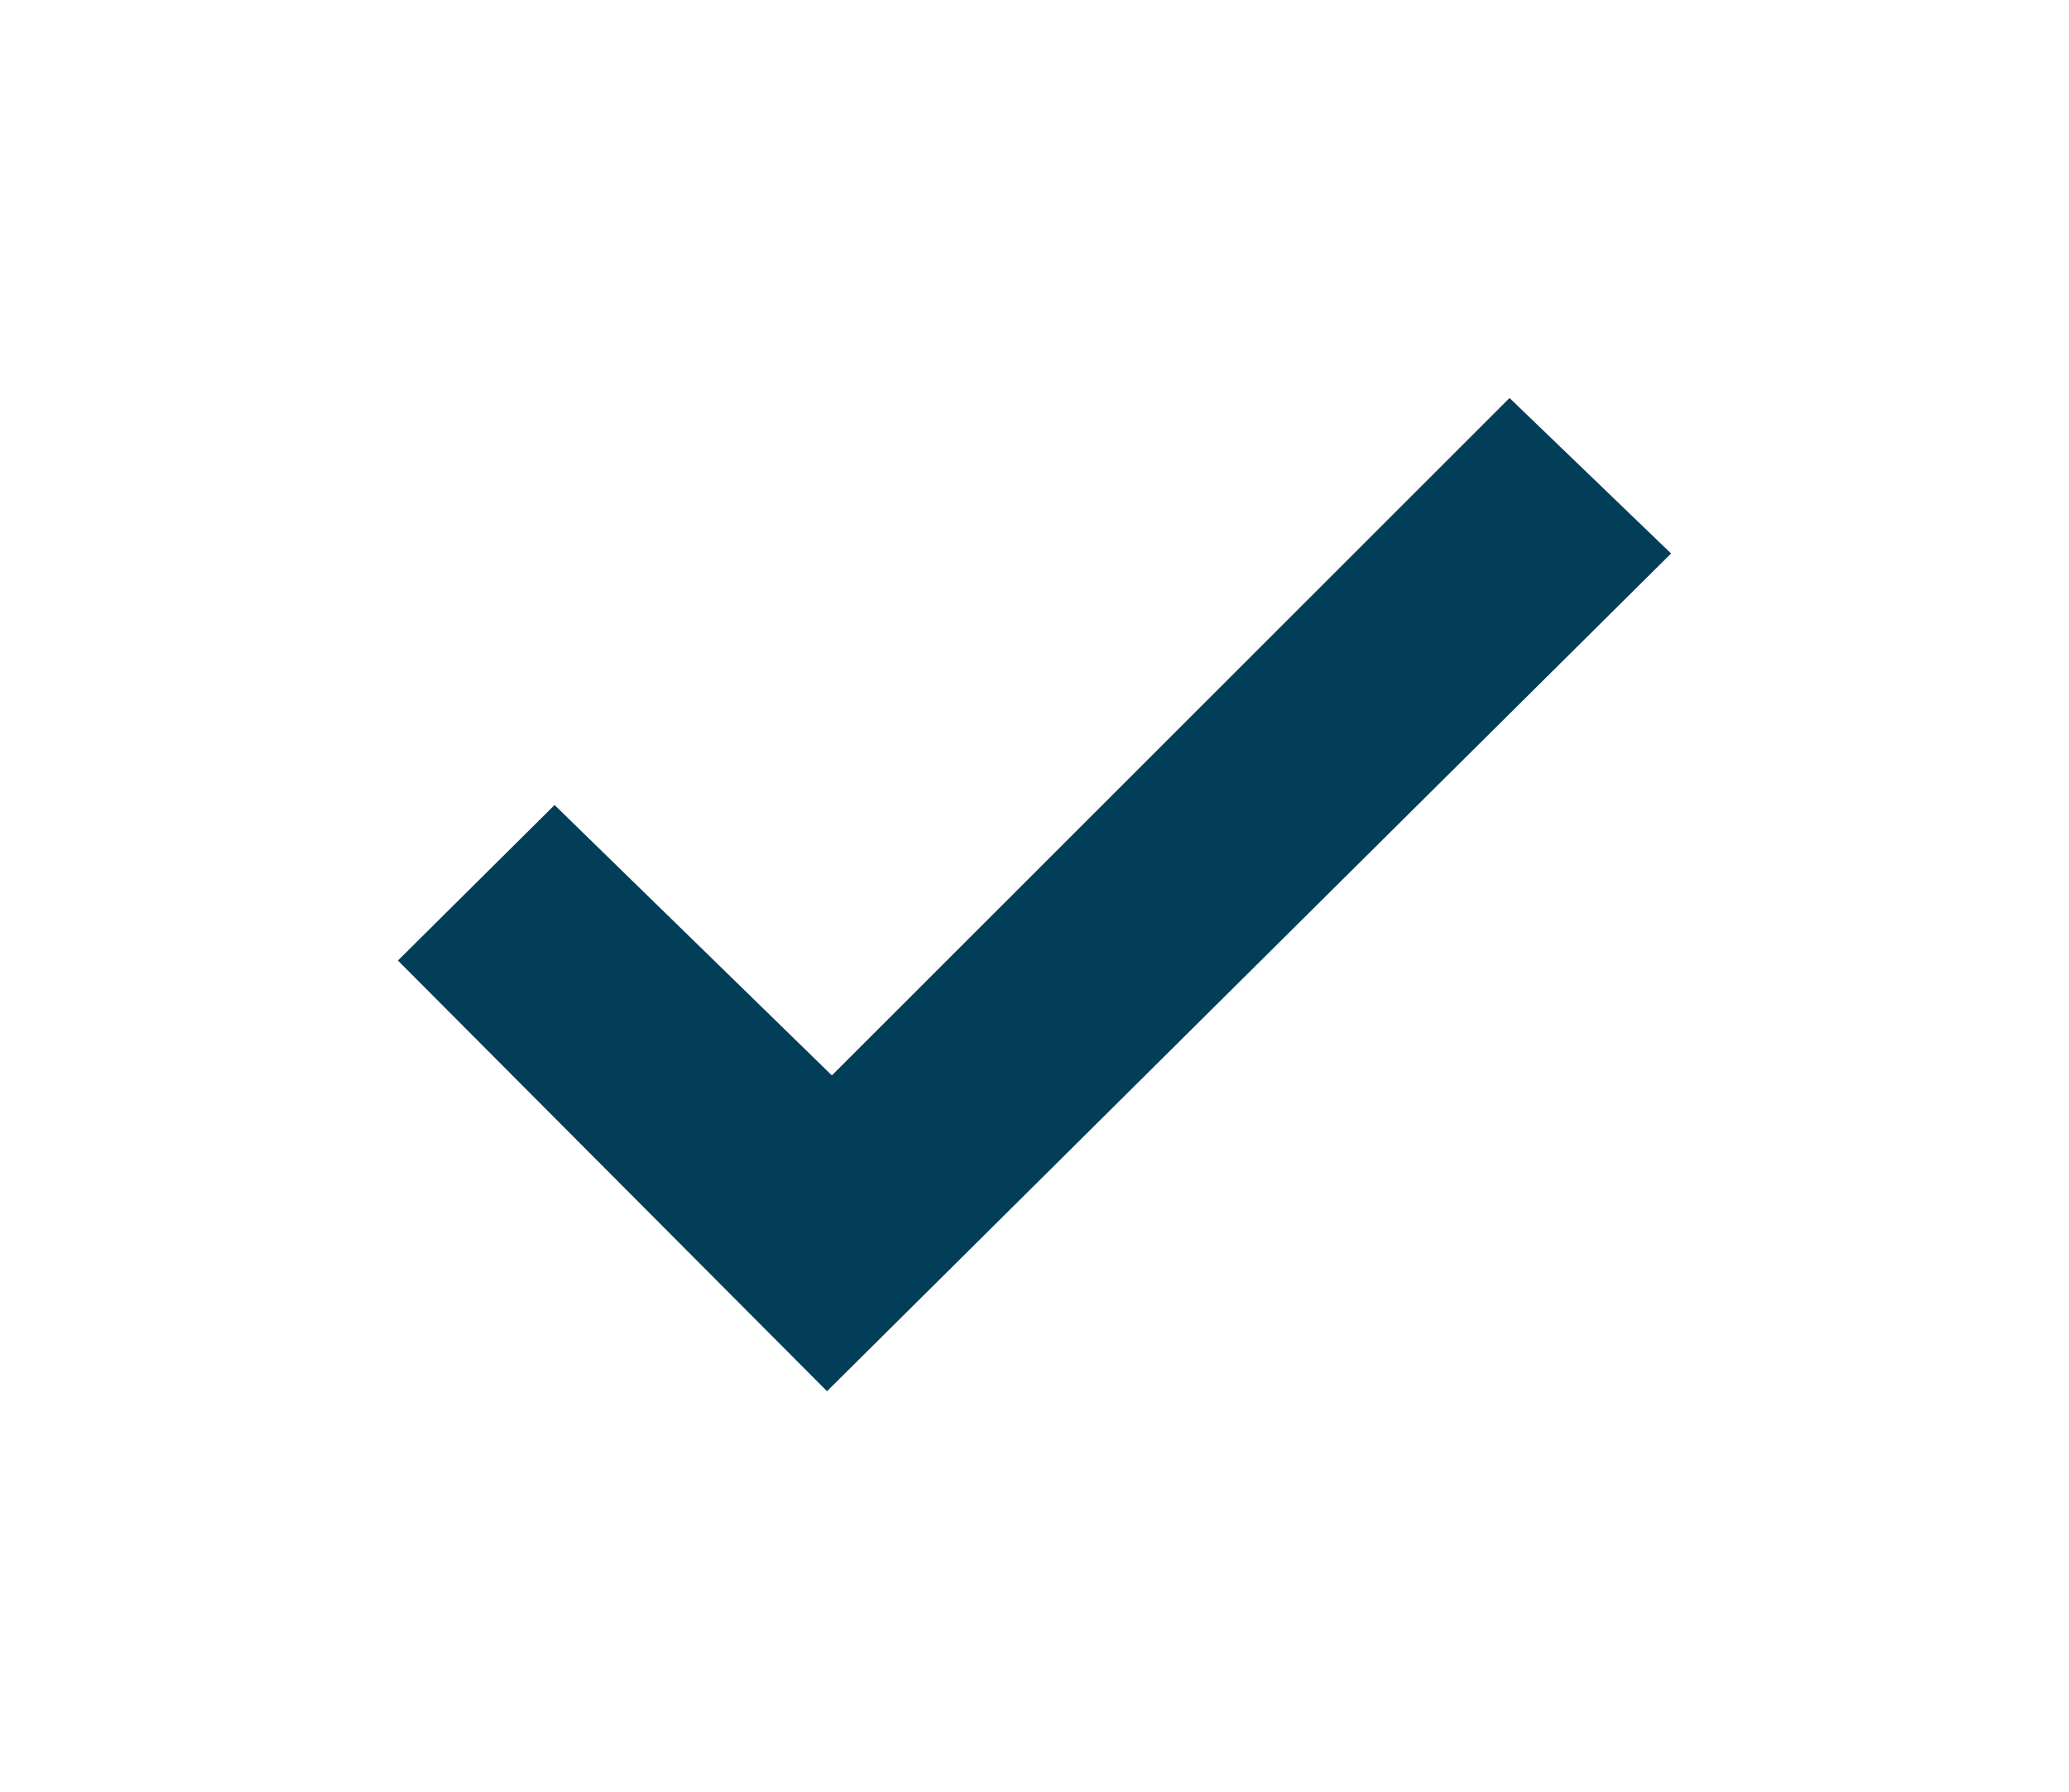
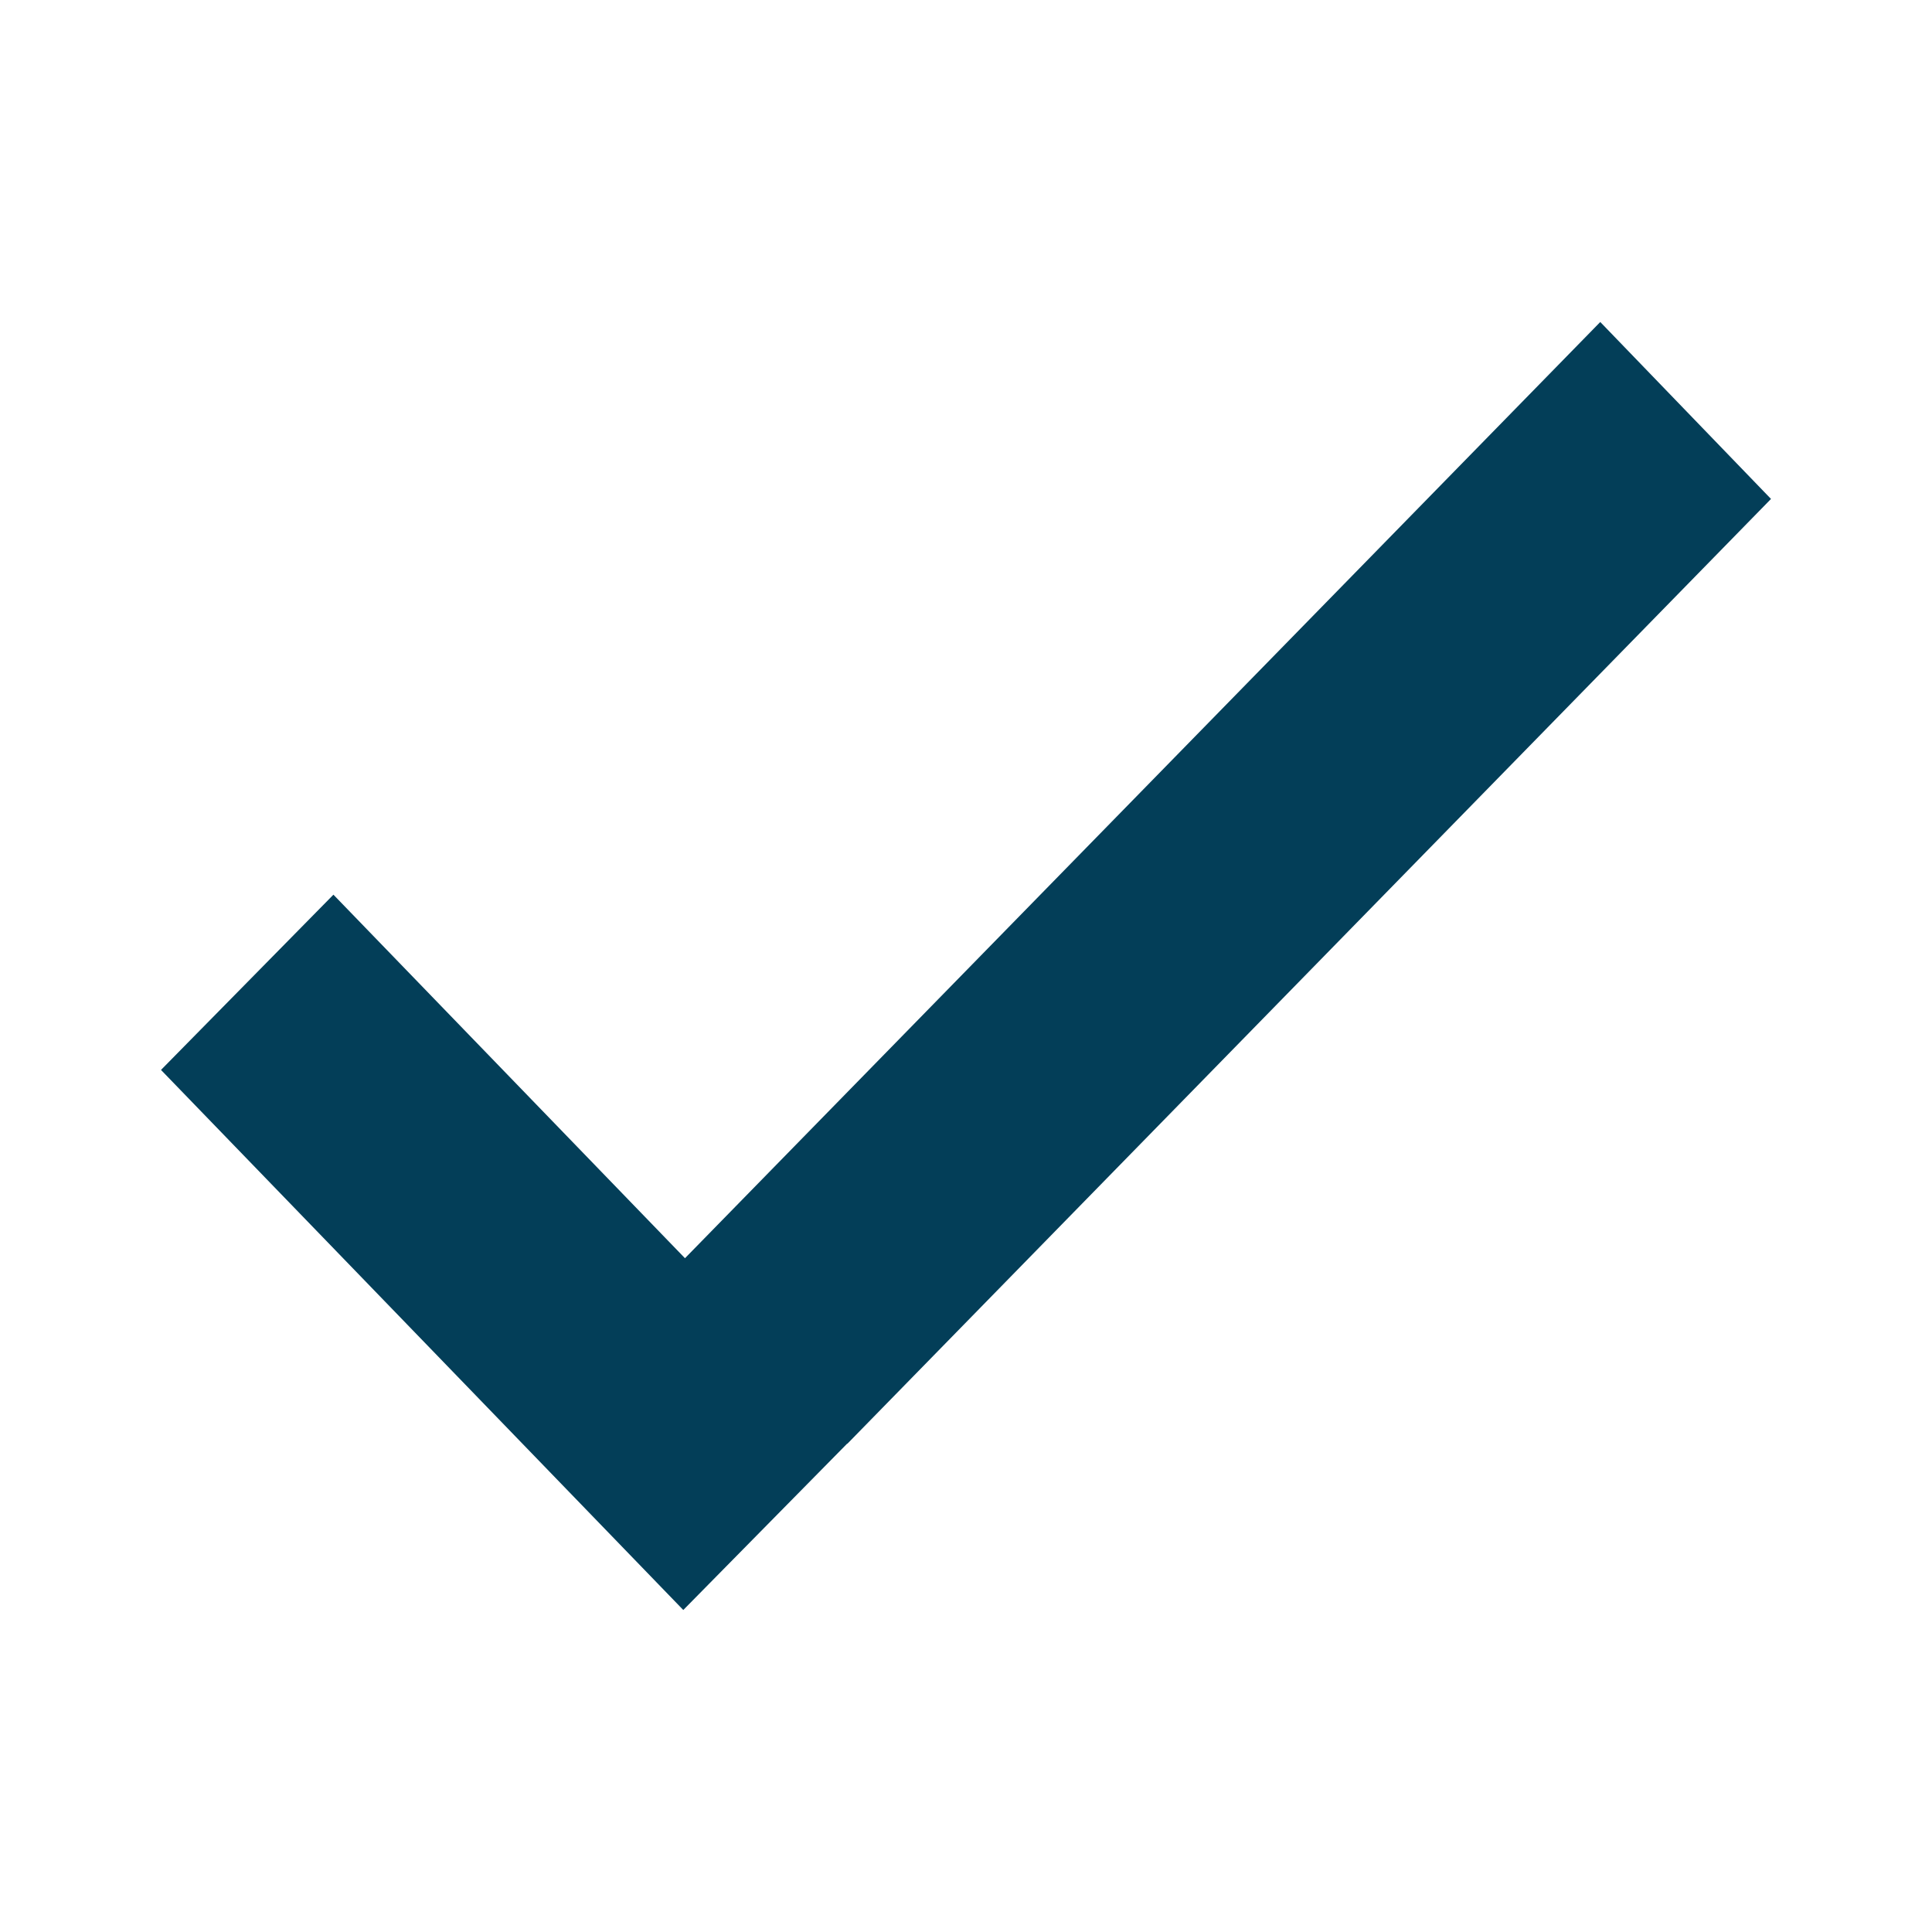
- <svg xmlns="http://www.w3.org/2000/svg" width="52" height="45.02" viewBox="-17.19 -17.19 89.38 77.38">
-   <path fill="#033E58" d="M48.022 0L18.747 29.26 6.767 17.58 0 24.298 18.537 42.9 55 6.716z" fill-rule="evenodd" />
+ <svg xmlns="http://www.w3.org/2000/svg" width="24px" height="24px" viewBox="0 0 24 24" version="1.1">
+   <defs />
+   <g id="icons--check" stroke="none" stroke-width="1" fill="none" fill-rule="evenodd">
+     <path d="M10.524,17.933 L8.488,20 L2,13.291 L4.142,11.114 L8.509,15.63 L19.879,4 L22,6.198 L10.526,17.935 L10.524,17.933 Z" id="Shape" fill="#033E58" />
+   </g>
</svg>
